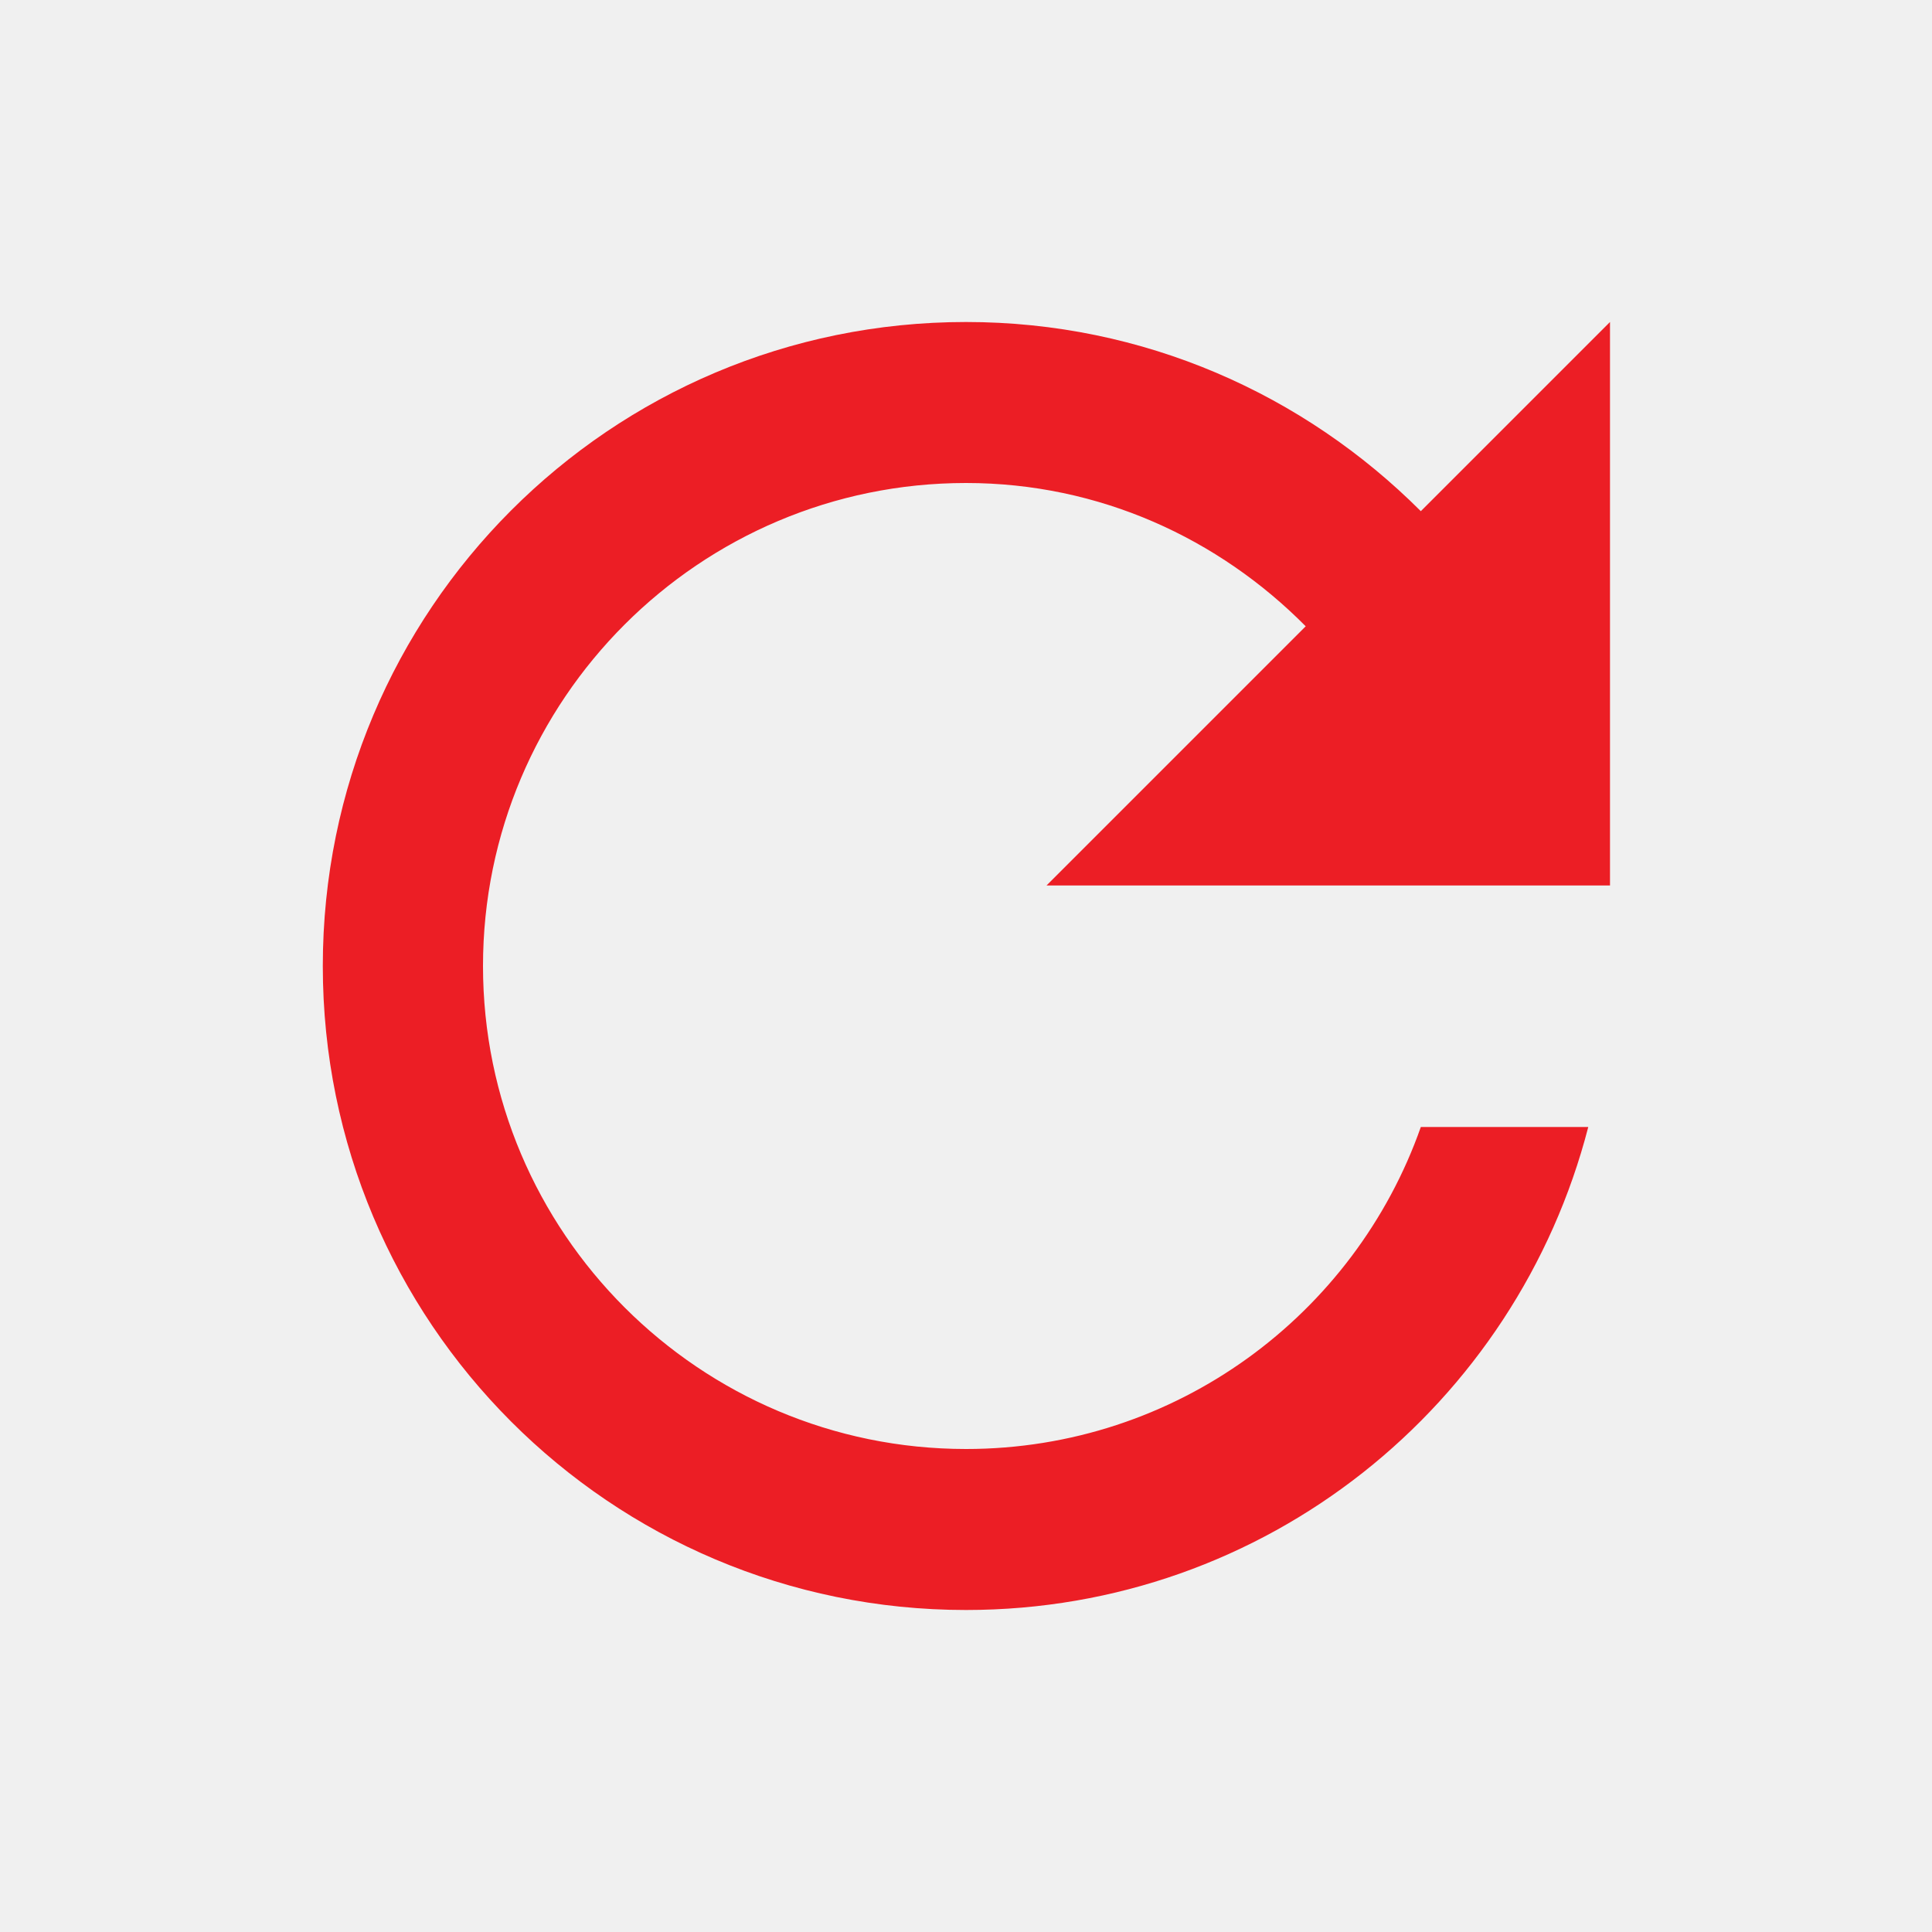
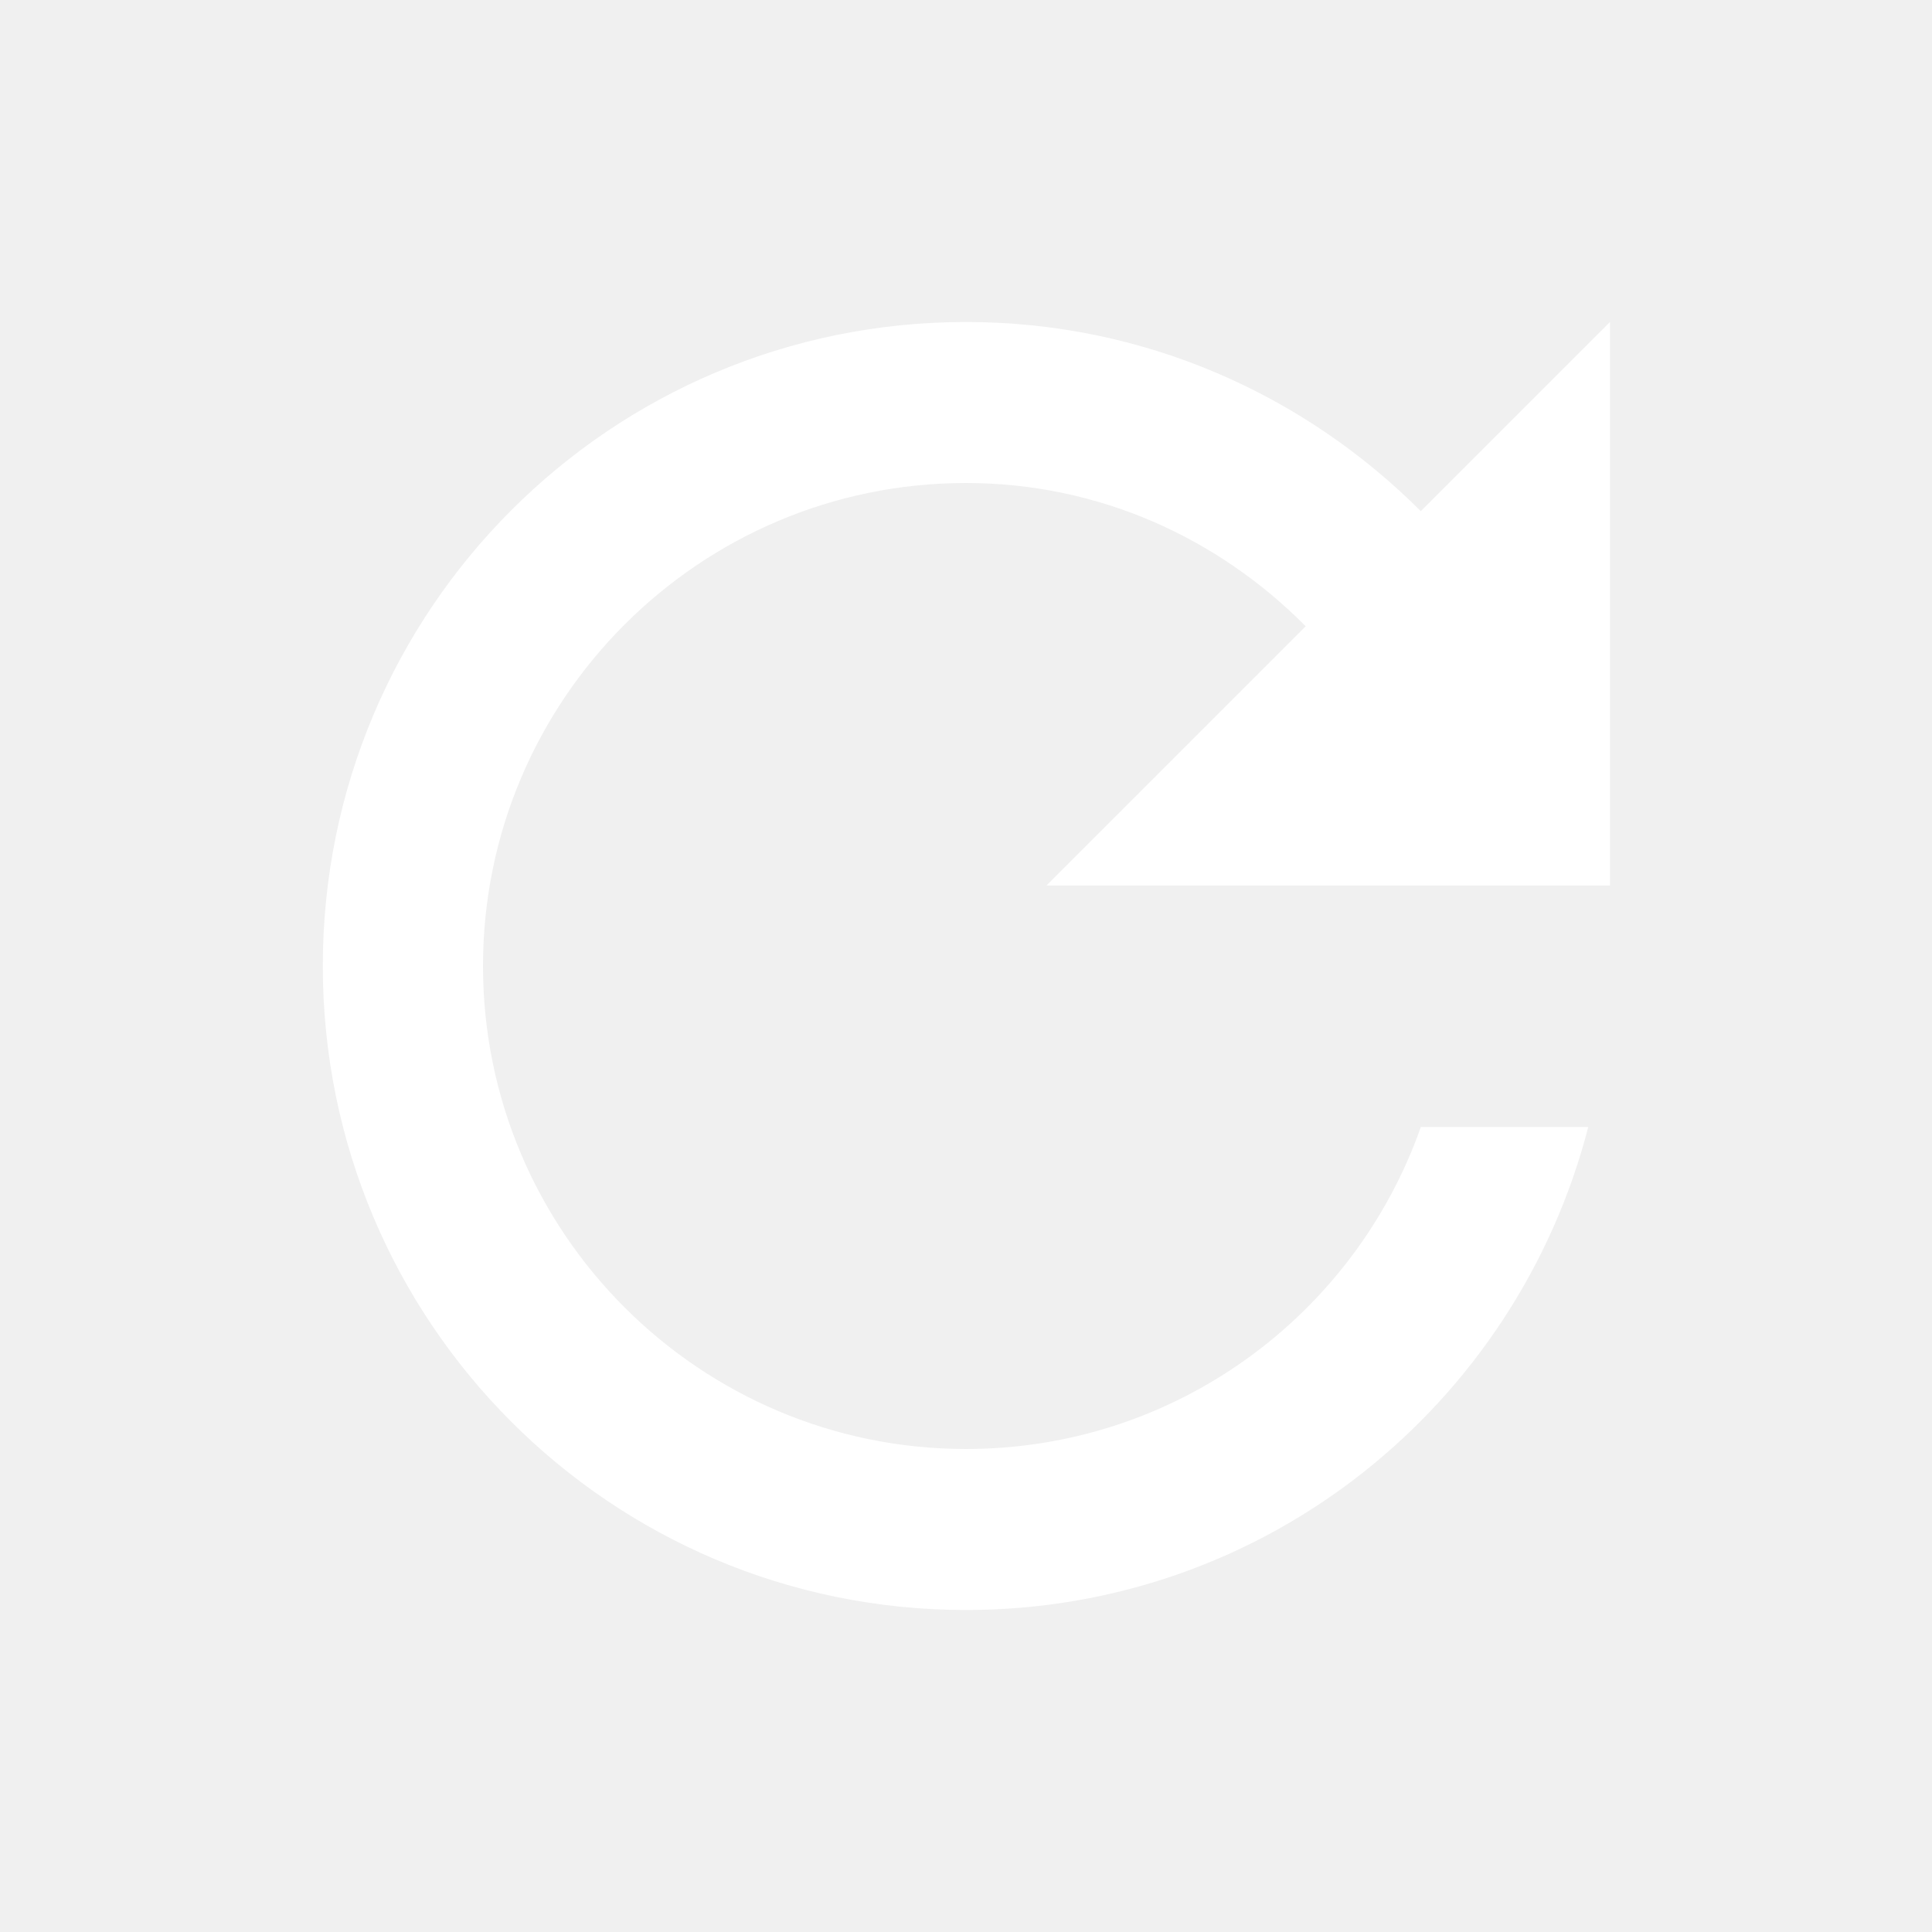
- <svg xmlns="http://www.w3.org/2000/svg" fill="#EC1E25" height="24" width="24">
+ <svg xmlns="http://www.w3.org/2000/svg" fill="#FFF" height="24" width="24">
  <path d="M17.65 6.35C16.2 4.9 14.21 4 12 4c-4.42 0-7.99 3.58-7.99 8s3.57 8 7.99 8c3.73 0 6.84-2.55 7.73-6h-2.08c-.82 2.33-3.04 4-5.65 4-3.31 0-6-2.69-6-6s2.69-6 6-6c1.66 0 3.14.69 4.22 1.78L13 11h7V4l-2.35 2.35z" />
  <path d="M0 0h24v24H0z" fill="none" />
</svg>
